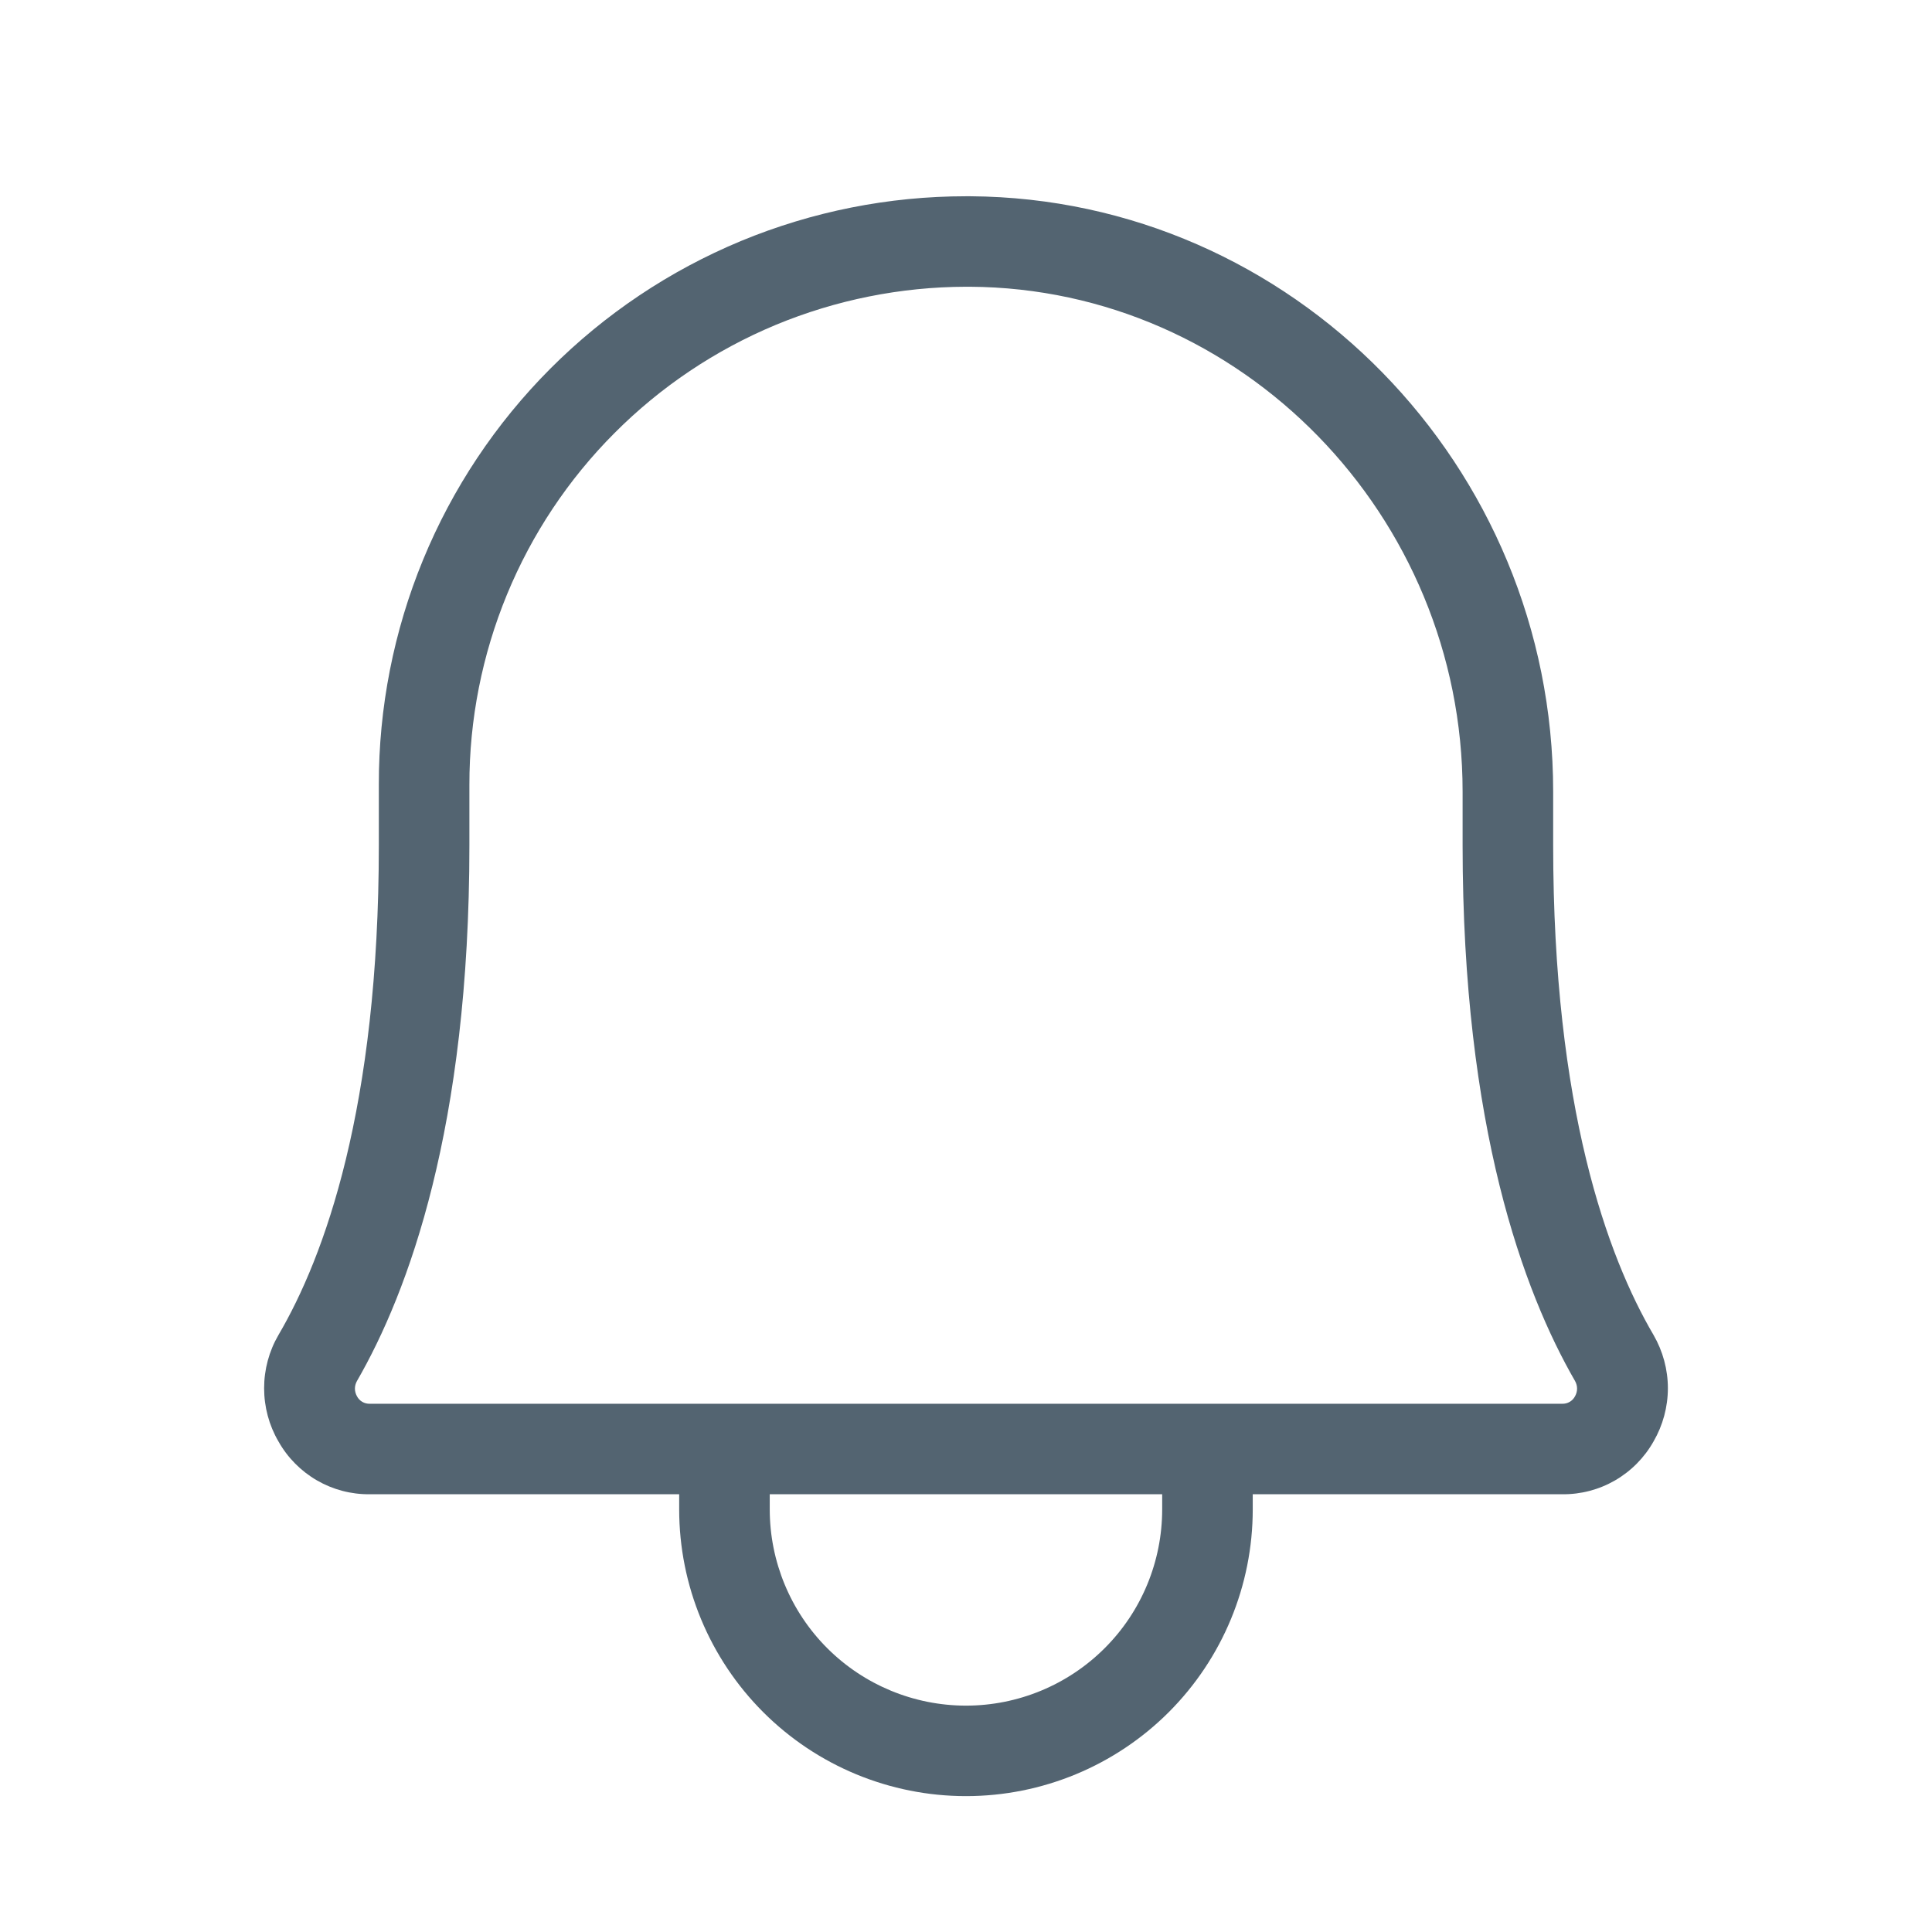
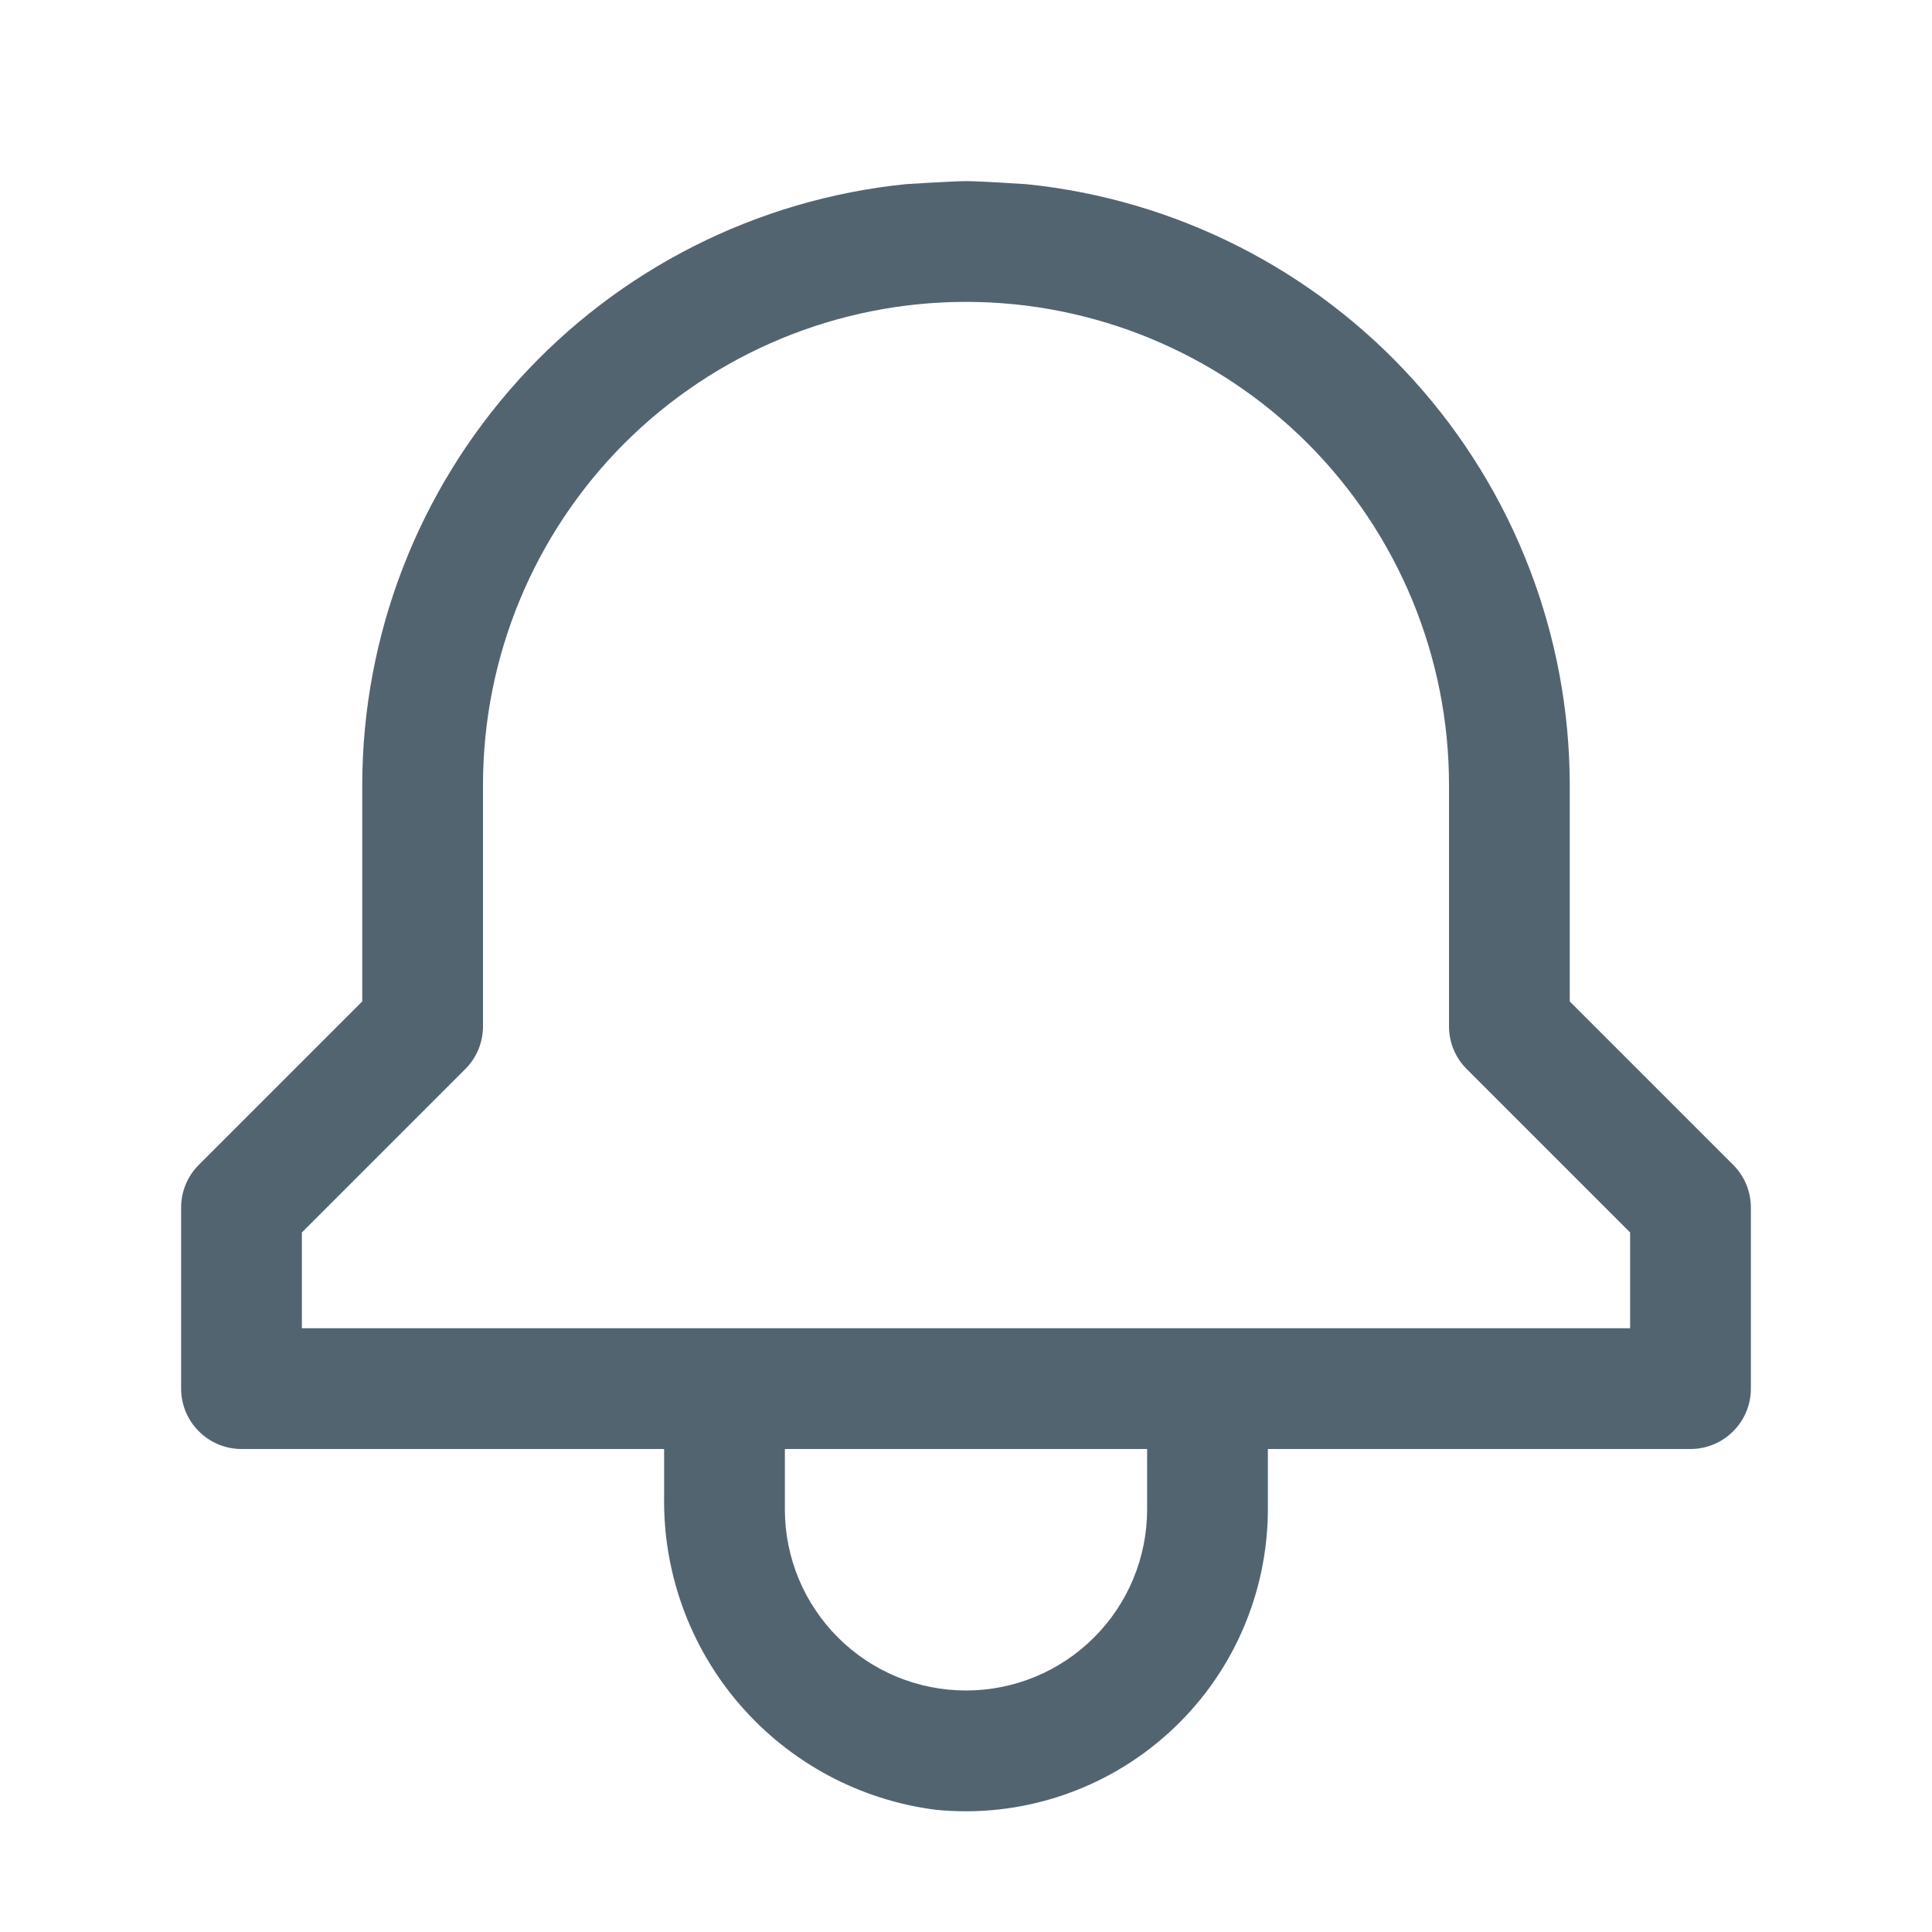
<svg xmlns="http://www.w3.org/2000/svg" width="24" height="24" viewBox="0 0 24 24" fill="none">
-   <path d="M20.541 16.584C19.969 15.609 19.294 13.762 19.294 10.5V9.834C19.294 5.784 16.05 2.466 12.056 2.438H12C11.04 2.438 10.091 2.627 9.204 2.994C8.318 3.362 7.513 3.901 6.836 4.58C6.158 5.26 5.621 6.066 5.256 6.953C4.891 7.84 4.704 8.791 4.706 9.75V10.5C4.706 13.762 4.031 15.609 3.459 16.584C3.342 16.785 3.281 17.013 3.281 17.245C3.281 17.477 3.342 17.706 3.459 17.906C3.572 18.107 3.737 18.274 3.937 18.39C4.136 18.505 4.363 18.565 4.594 18.562H8.437V18.75C8.437 19.695 8.813 20.601 9.481 21.269C10.149 21.937 11.055 22.312 12 22.312C12.945 22.312 13.851 21.937 14.519 21.269C15.187 20.601 15.562 19.695 15.562 18.75V18.562H19.406C19.637 18.565 19.864 18.505 20.063 18.39C20.263 18.274 20.428 18.107 20.541 17.906C20.657 17.706 20.719 17.477 20.719 17.245C20.719 17.013 20.657 16.785 20.541 16.584ZM14.437 18.75C14.437 19.396 14.181 20.017 13.723 20.474C13.266 20.931 12.646 21.188 12 21.188C11.354 21.188 10.733 20.931 10.276 20.474C9.819 20.017 9.562 19.396 9.562 18.75V18.562H14.437V18.75ZM19.566 17.344C19.551 17.373 19.528 17.398 19.5 17.414C19.472 17.431 19.439 17.439 19.406 17.438H4.594C4.561 17.439 4.528 17.431 4.5 17.414C4.472 17.398 4.449 17.373 4.434 17.344C4.418 17.315 4.409 17.283 4.409 17.25C4.409 17.217 4.418 17.185 4.434 17.156C5.072 16.05 5.831 14.006 5.831 10.5V9.75C5.83 8.939 5.989 8.135 6.298 7.385C6.607 6.635 7.061 5.953 7.634 5.379C8.207 4.804 8.887 4.348 9.636 4.036C10.386 3.725 11.189 3.564 12 3.562H12.047C15.422 3.581 18.169 6.403 18.169 9.834V10.5C18.169 14.006 18.928 16.05 19.566 17.156C19.582 17.185 19.591 17.217 19.591 17.25C19.591 17.283 19.582 17.315 19.566 17.344Z" fill="#536471" />
+   <path d="M21.53 14.47L19.5 12.44V9.75C19.498 7.891 18.806 6.1 17.559 4.721C16.313 3.343 14.599 2.476 12.75 2.288C12.75 2.288 12.172 2.25 12 2.25C11.828 2.25 11.25 2.288 11.25 2.288C9.401 2.476 7.687 3.343 6.441 4.721C5.194 6.1 4.502 7.891 4.5 9.75V12.44L2.47 14.47C2.329 14.61 2.25 14.801 2.25 15V17.25C2.25 17.449 2.329 17.64 2.47 17.78C2.61 17.921 2.801 18 3 18H8.25V18.583C8.234 19.534 8.569 20.458 9.192 21.178C9.815 21.897 10.681 22.362 11.625 22.482C12.146 22.534 12.673 22.476 13.17 22.312C13.668 22.148 14.126 21.881 14.514 21.53C14.903 21.178 15.214 20.75 15.426 20.271C15.639 19.792 15.749 19.274 15.75 18.75V18H21C21.199 18 21.39 17.921 21.53 17.78C21.671 17.64 21.75 17.449 21.75 17.25V15C21.75 14.801 21.671 14.61 21.53 14.47ZM14.25 18.75C14.25 19.347 14.013 19.919 13.591 20.341C13.169 20.763 12.597 21 12 21C11.403 21 10.831 20.763 10.409 20.341C9.987 19.919 9.75 19.347 9.75 18.75V18H14.25V18.75ZM20.25 16.5H3.75V15.31L5.78 13.28C5.921 13.14 6 12.949 6 12.75V9.75C6 8.159 6.632 6.633 7.757 5.507C8.883 4.382 10.409 3.75 12 3.75C13.591 3.75 15.117 4.382 16.243 5.507C17.368 6.633 18 8.159 18 9.75V12.75C18 12.949 18.079 13.14 18.22 13.28L20.25 15.31V16.5Z" fill="#536471" />
</svg>
